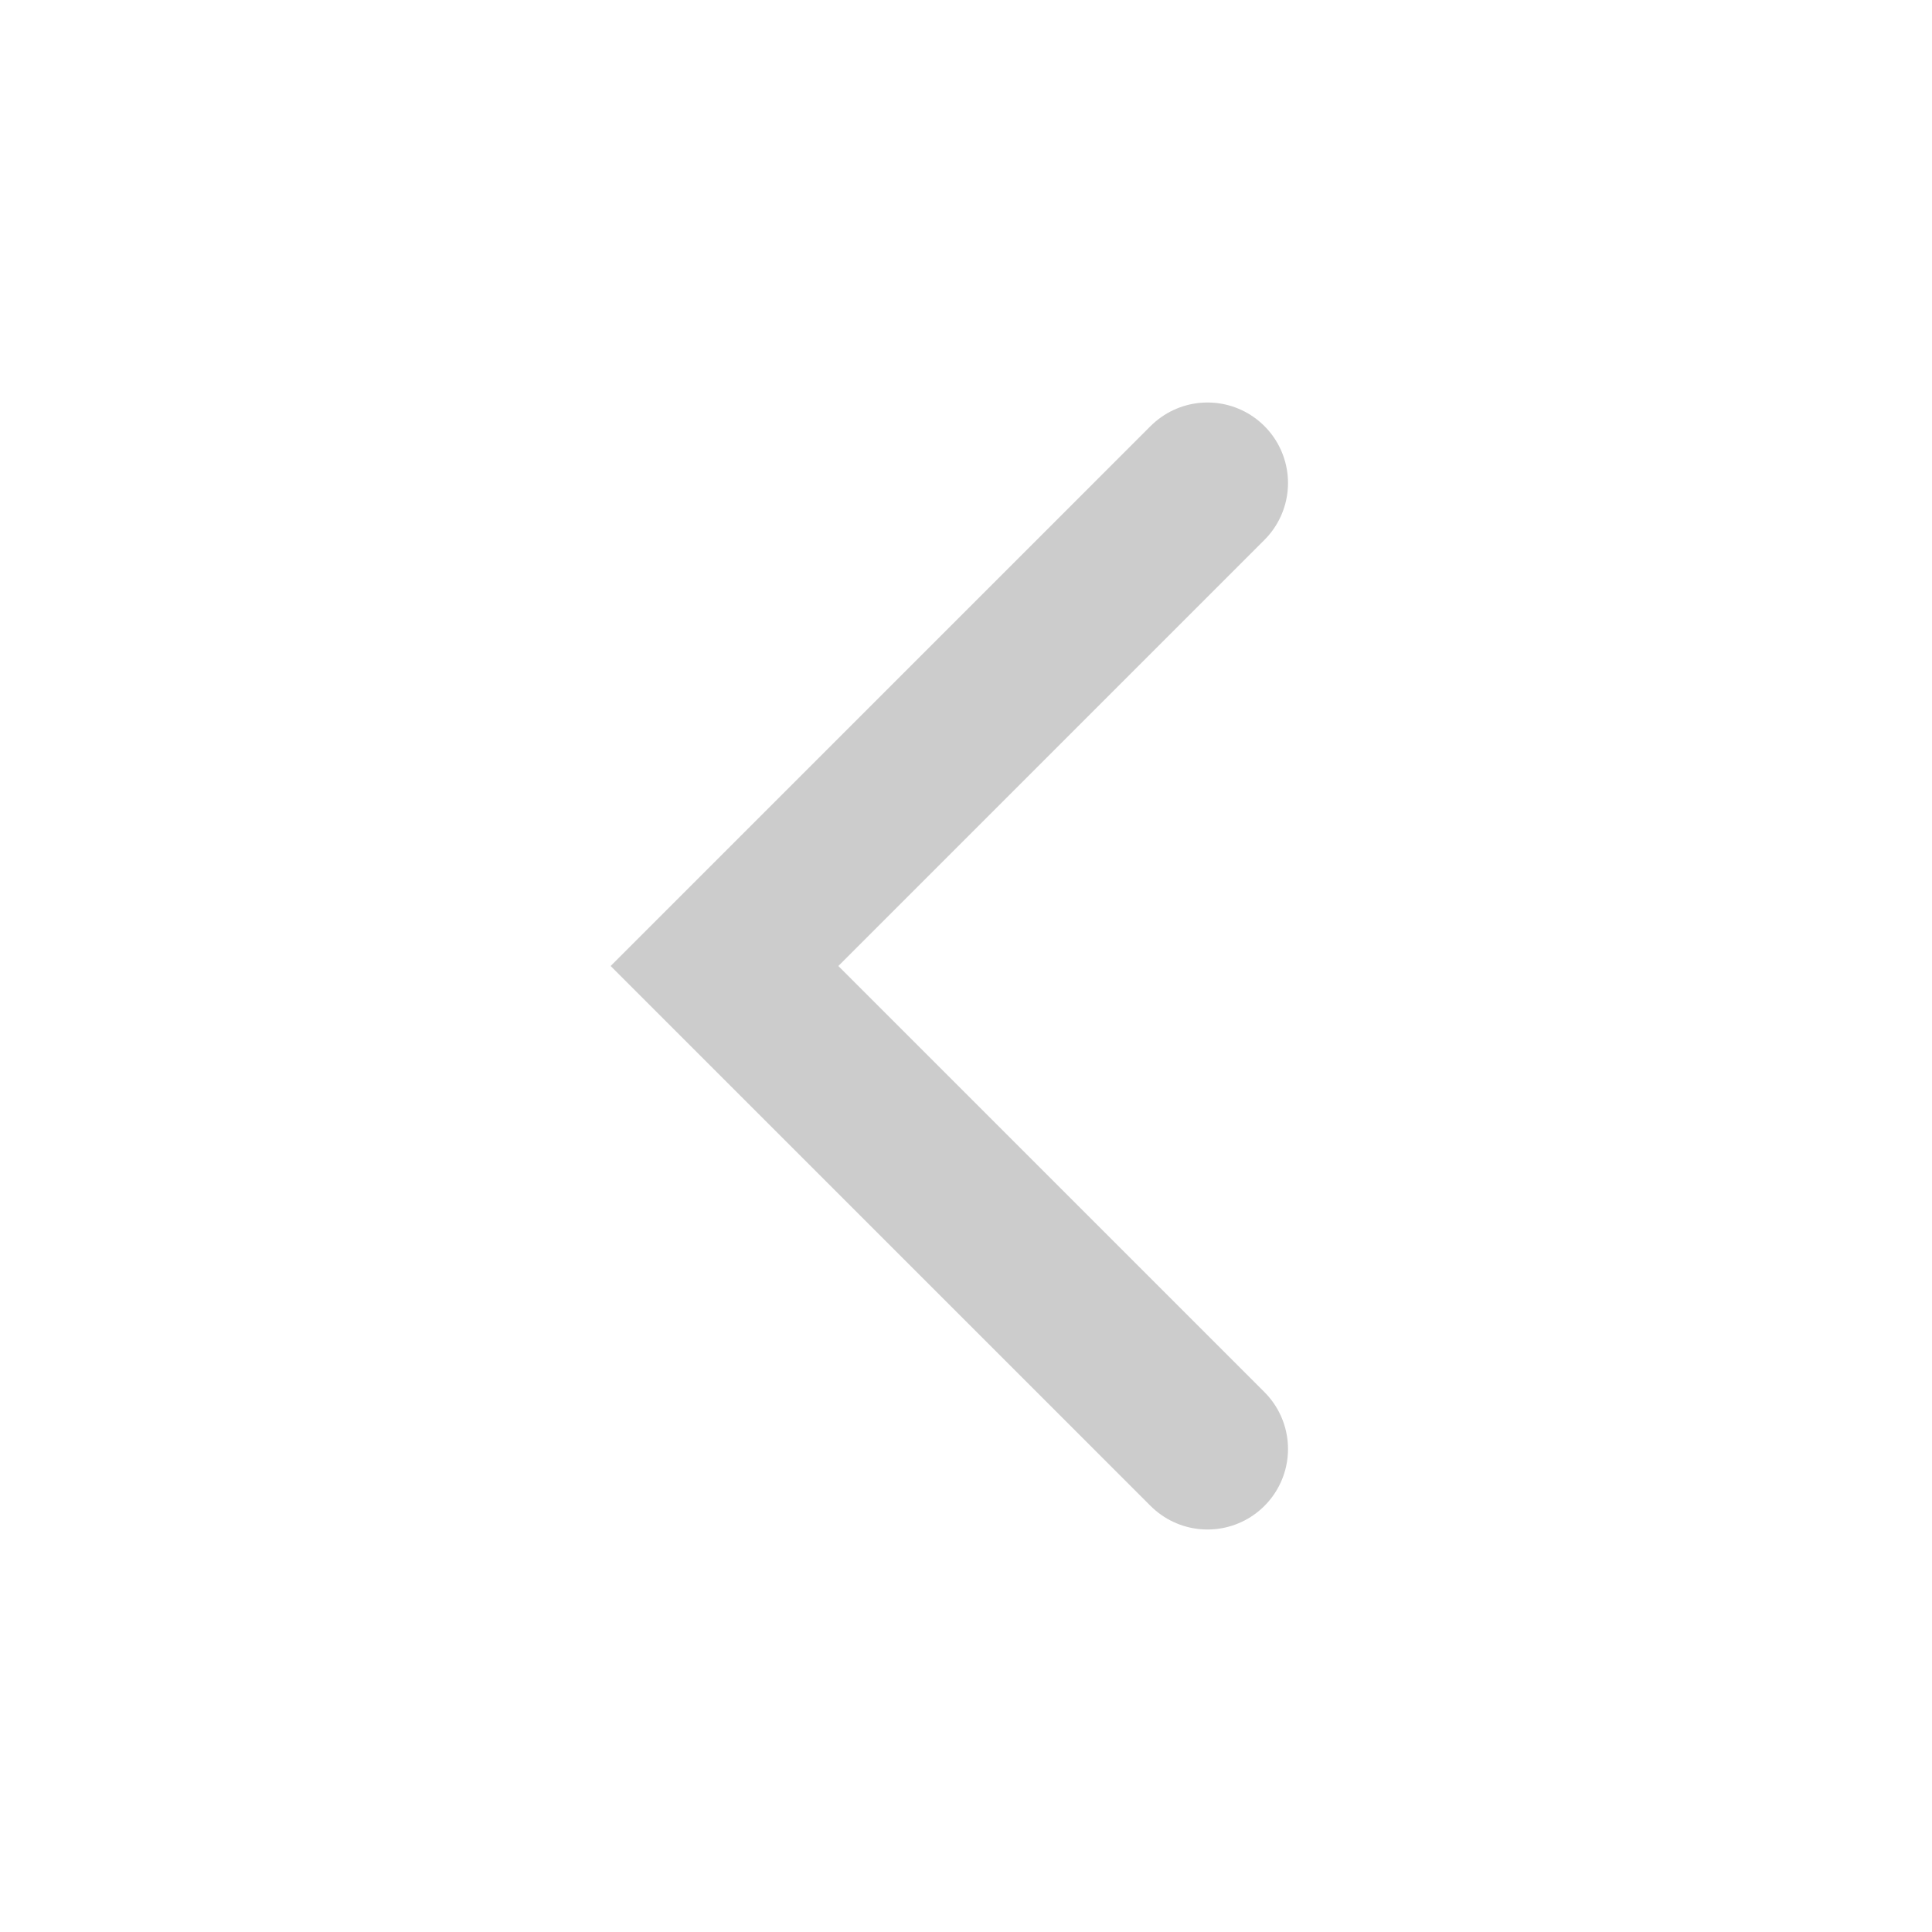
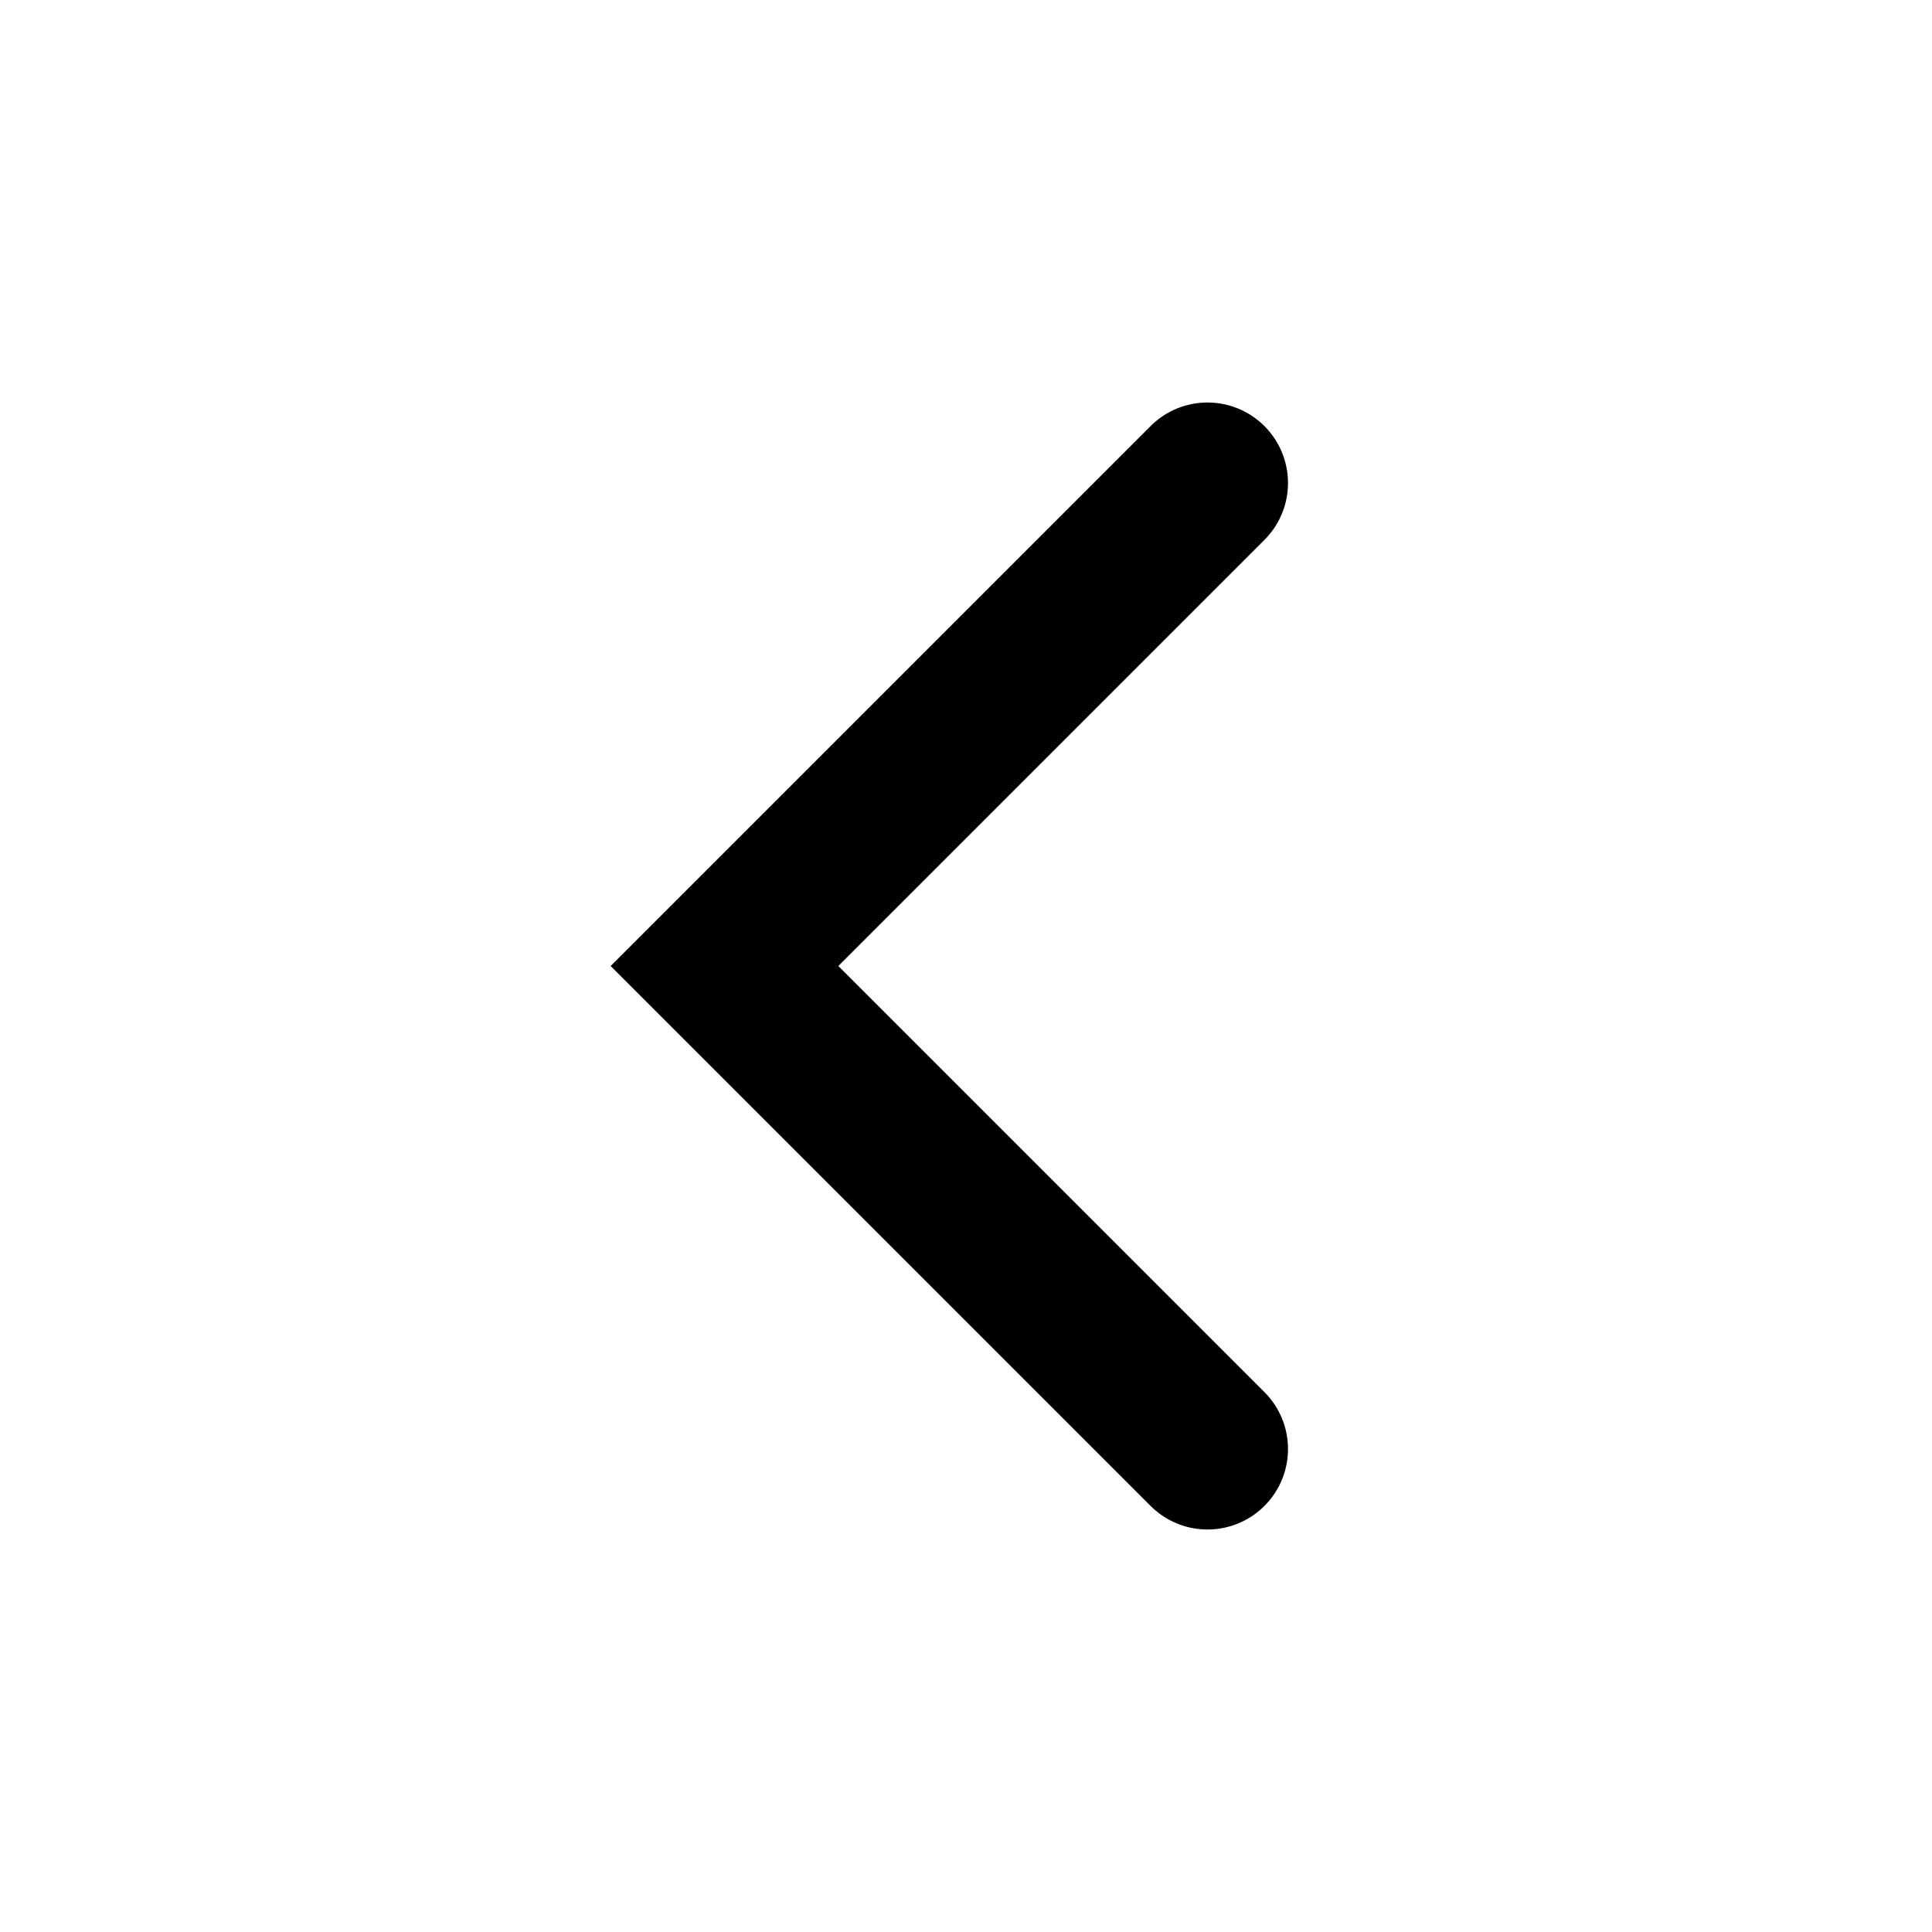
- <svg xmlns="http://www.w3.org/2000/svg" width="32" height="32" viewBox="0 0 24 24" fill="none" stroke="#ccc" stroke-width="2" stroke-linecap="round" stroke-linejoin="arcs">
+ <svg xmlns="http://www.w3.org/2000/svg" width="32" height="32" viewBox="0 0 24 24" fill="none" stroke="#000" stroke-width="2" stroke-linecap="round" stroke-linejoin="arcs">
  <path d="M15 18l-6-6 6-6">
	</path>
</svg>
